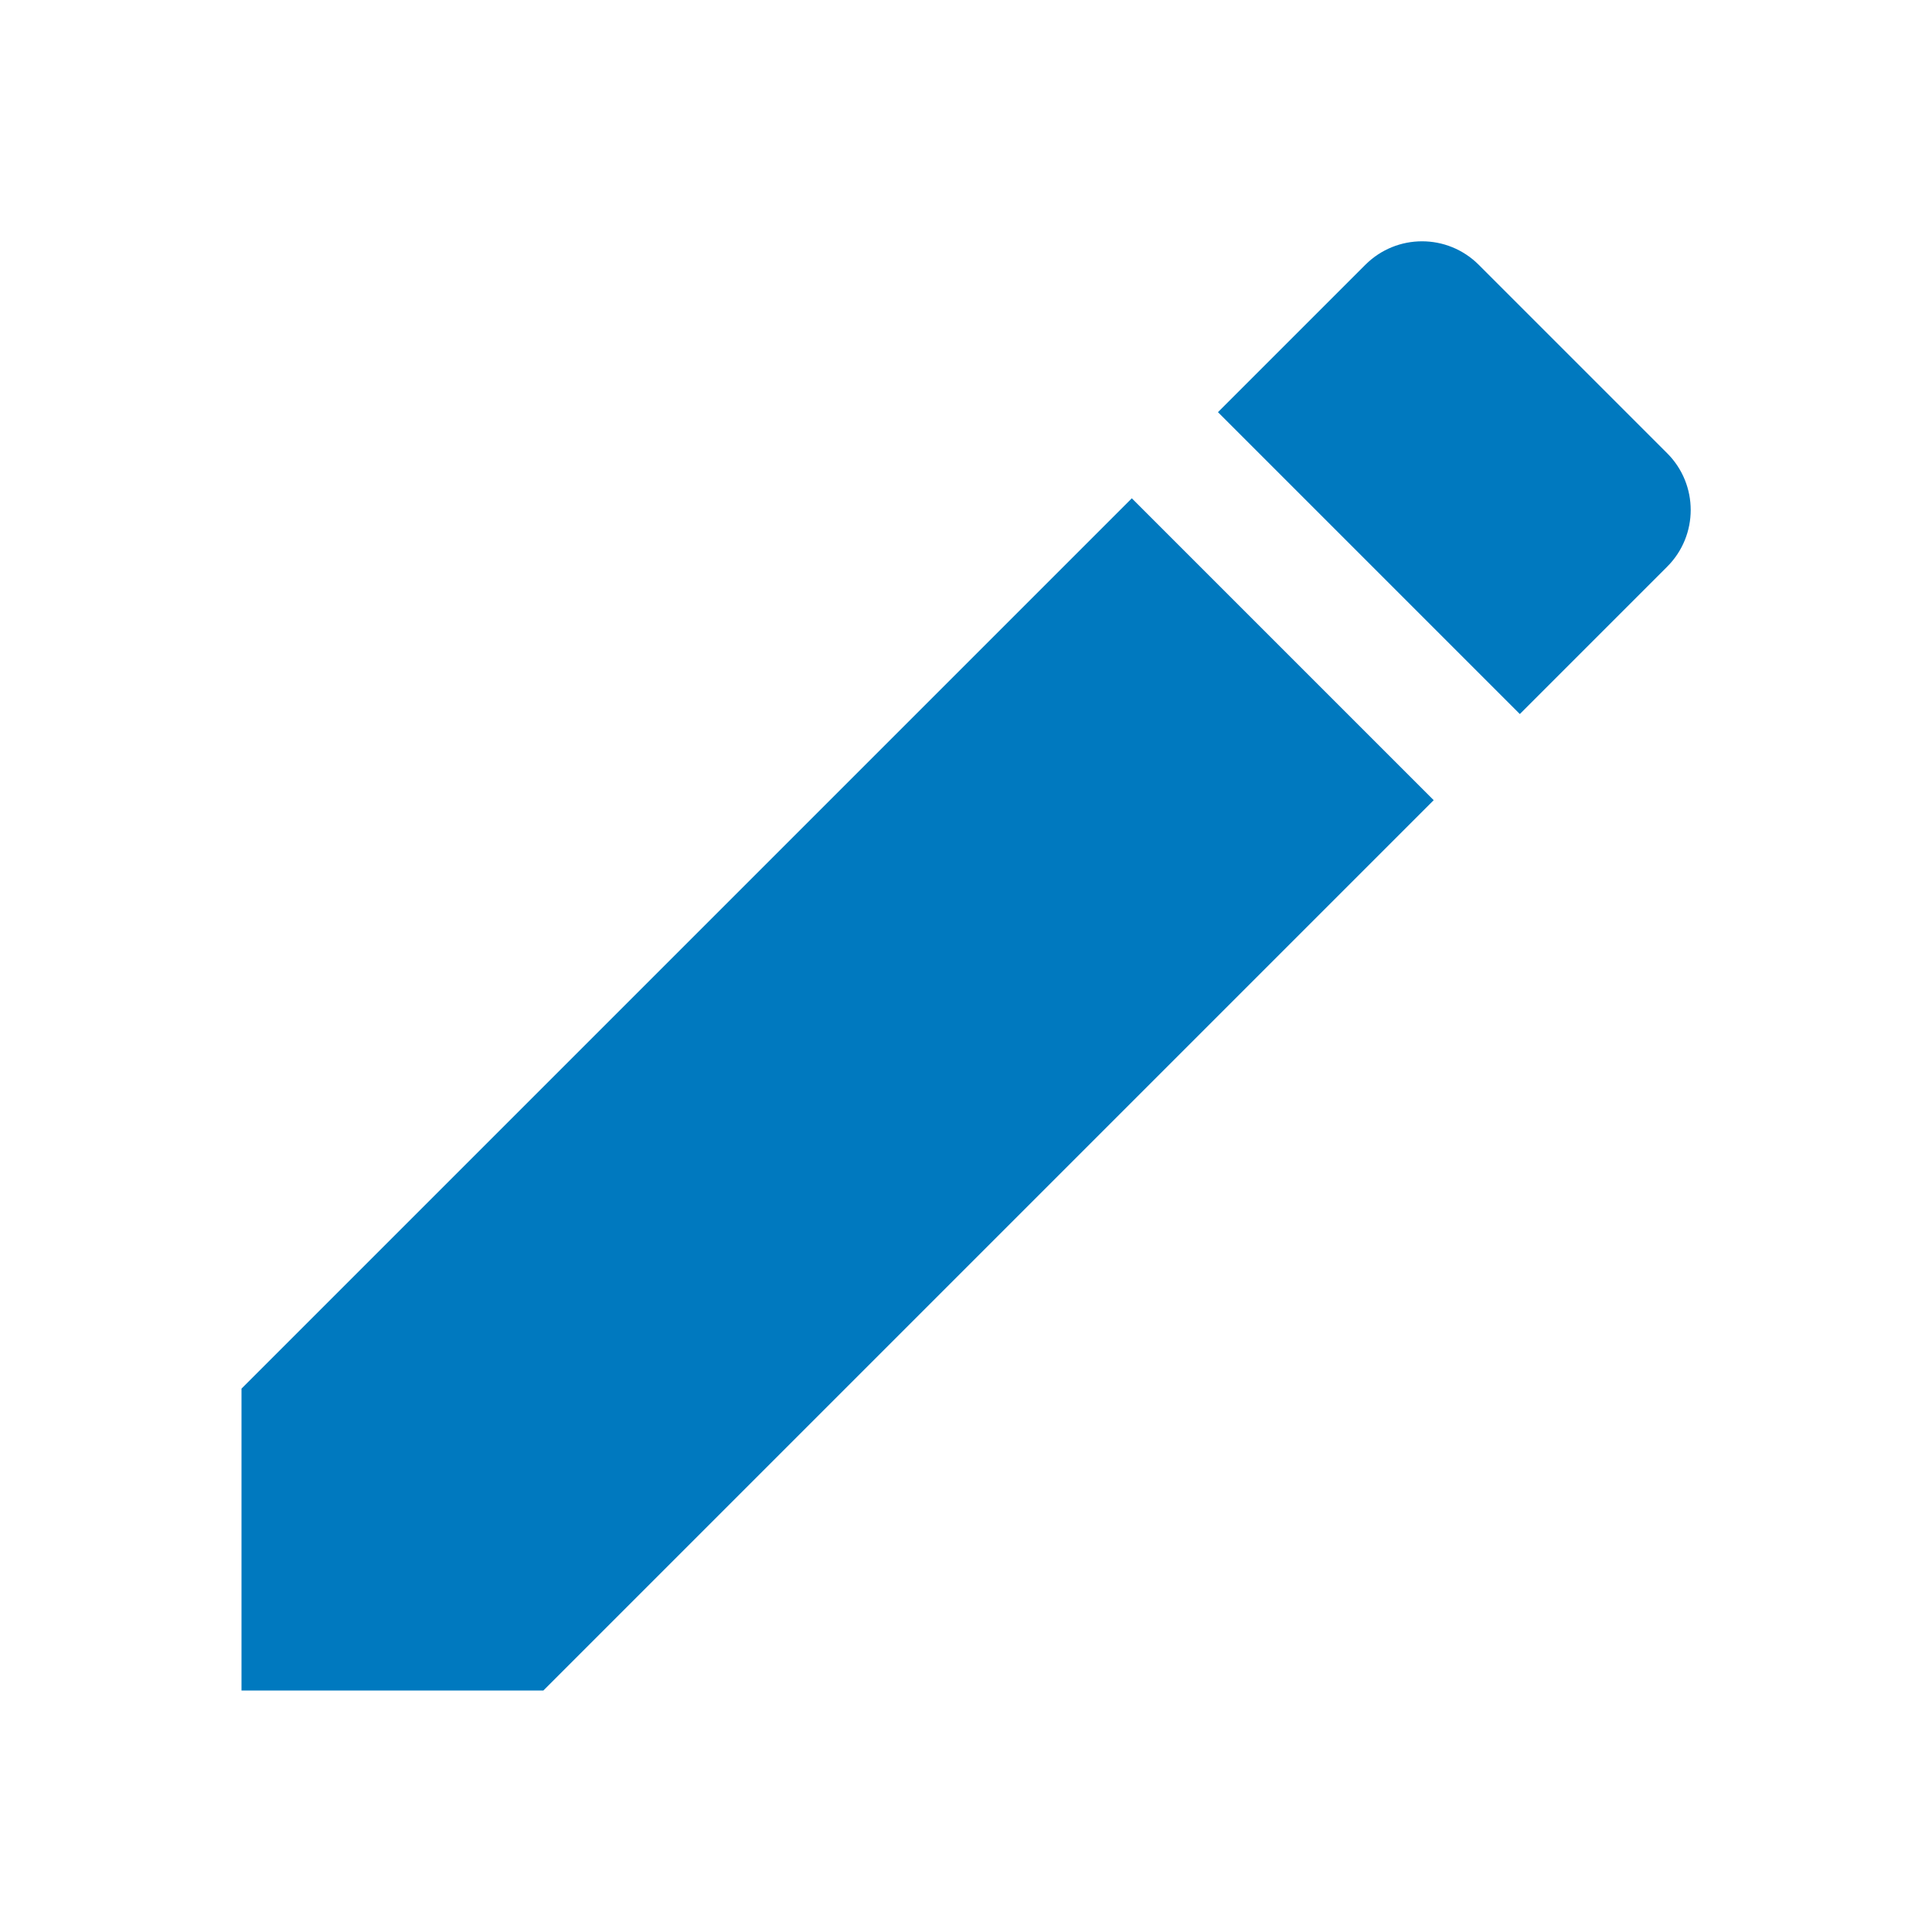
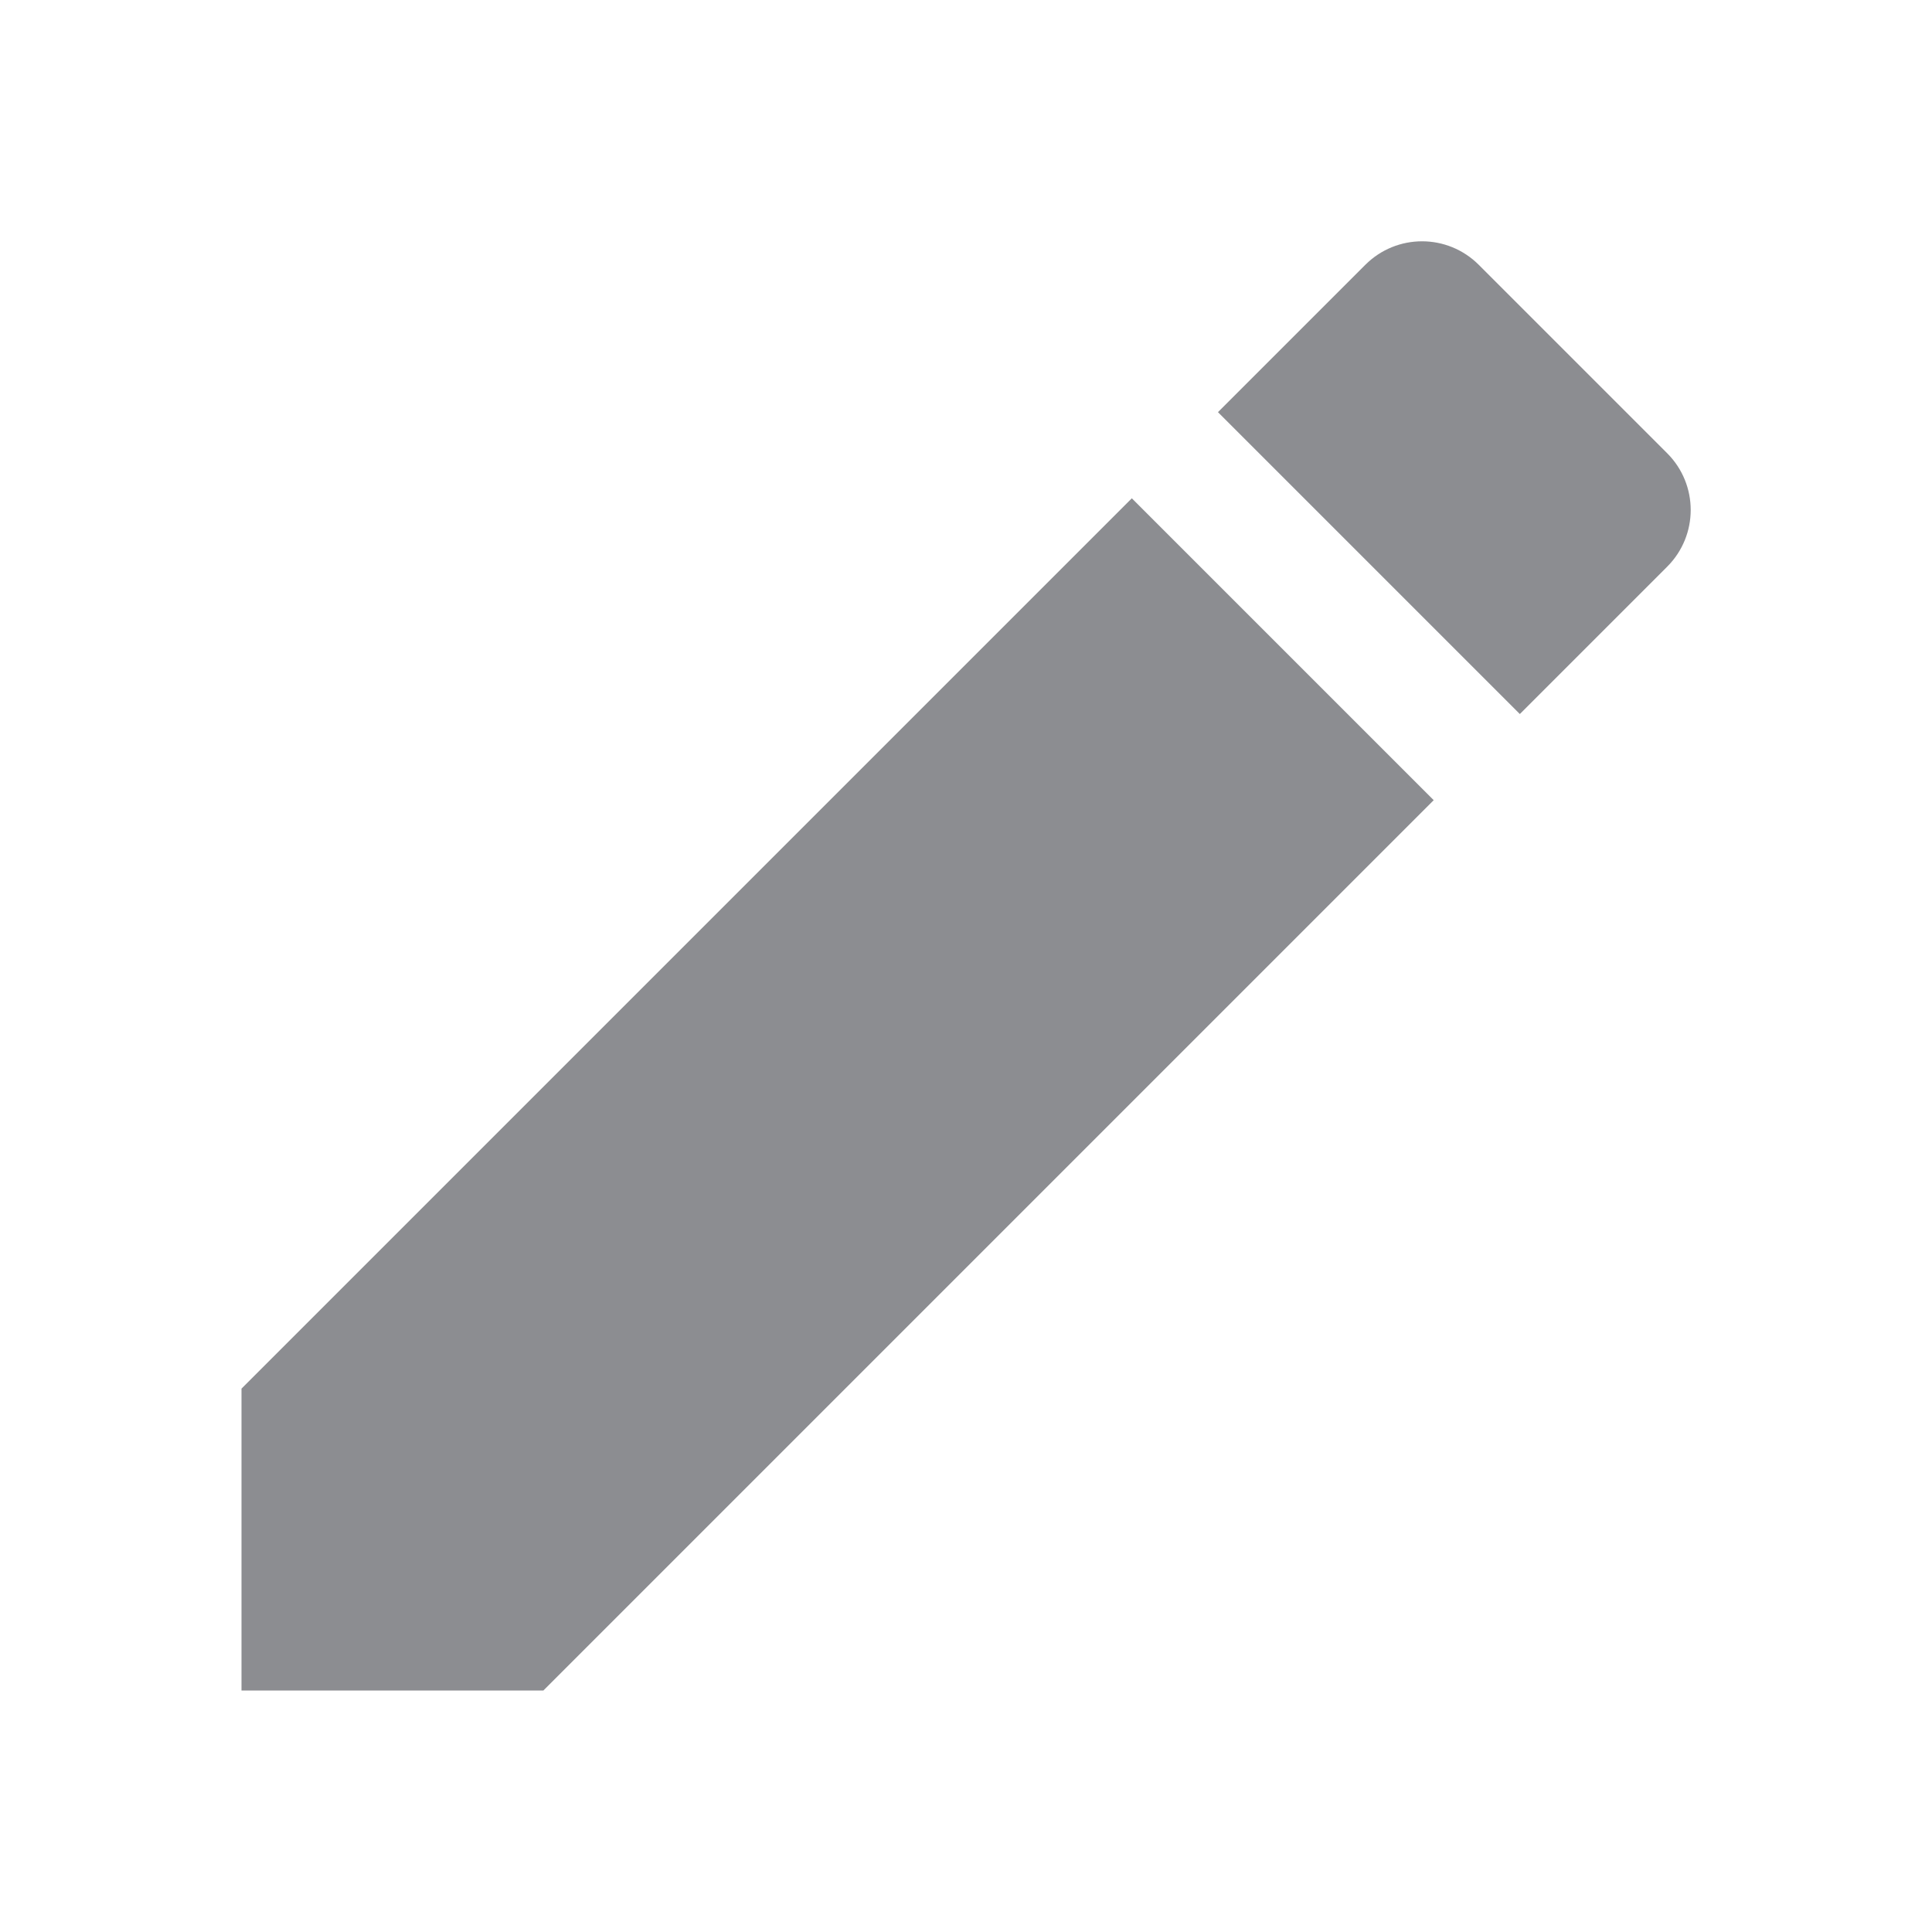
<svg xmlns="http://www.w3.org/2000/svg" height="20" viewBox="0 0 24 24" width="20">
-   <path style="fill: #0079bf;" d="M3 17.25V21h3.75L17.81 9.94l-3.75-3.75L3 17.25zM20.71 7.04c.39-.39.39-1.02 0-1.41l-2.34-2.34c-.39-.39-1.02-.39-1.41 0l-1.83 1.83 3.75 3.75 1.83-1.83z" />
+   <path style="fill: #8C8D91;" d="M3 17.25V21h3.75L17.81 9.94l-3.75-3.75L3 17.25zM20.71 7.04c.39-.39.39-1.02 0-1.41l-2.34-2.34c-.39-.39-1.02-.39-1.41 0l-1.83 1.83 3.75 3.75 1.83-1.83z" />
  <path d="M0 0h24v24H0z" fill="none" />
</svg>
